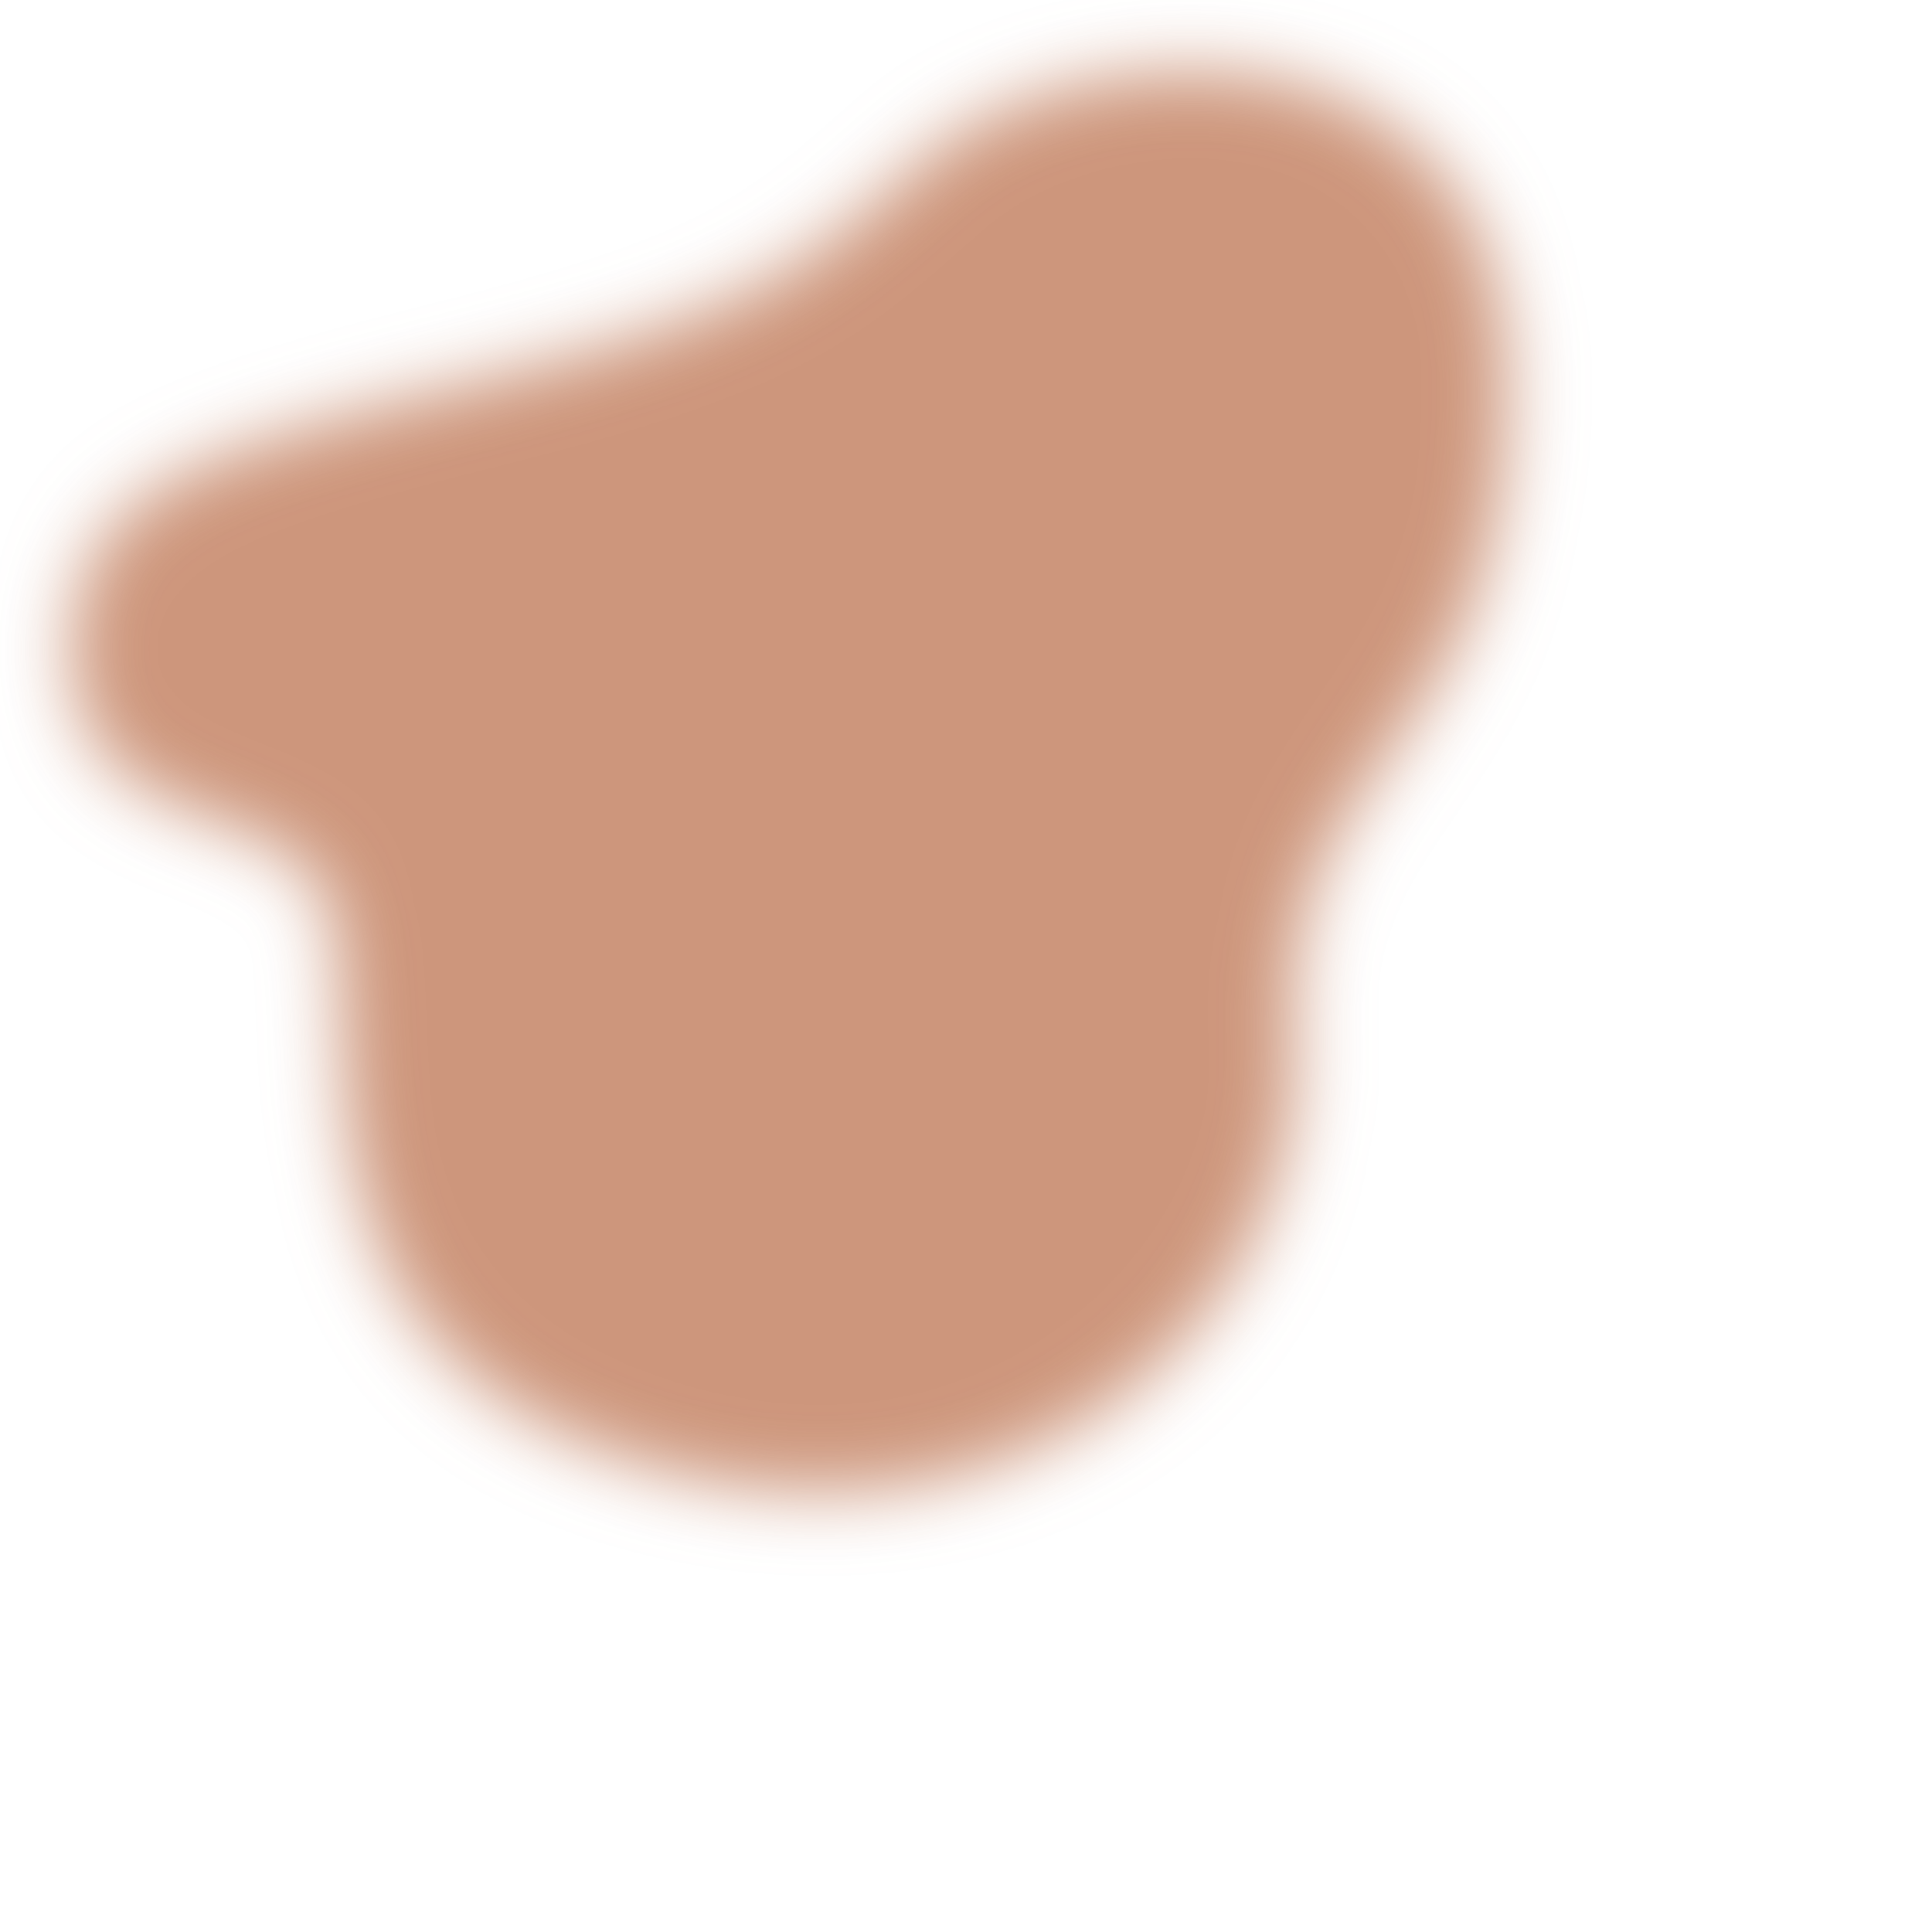
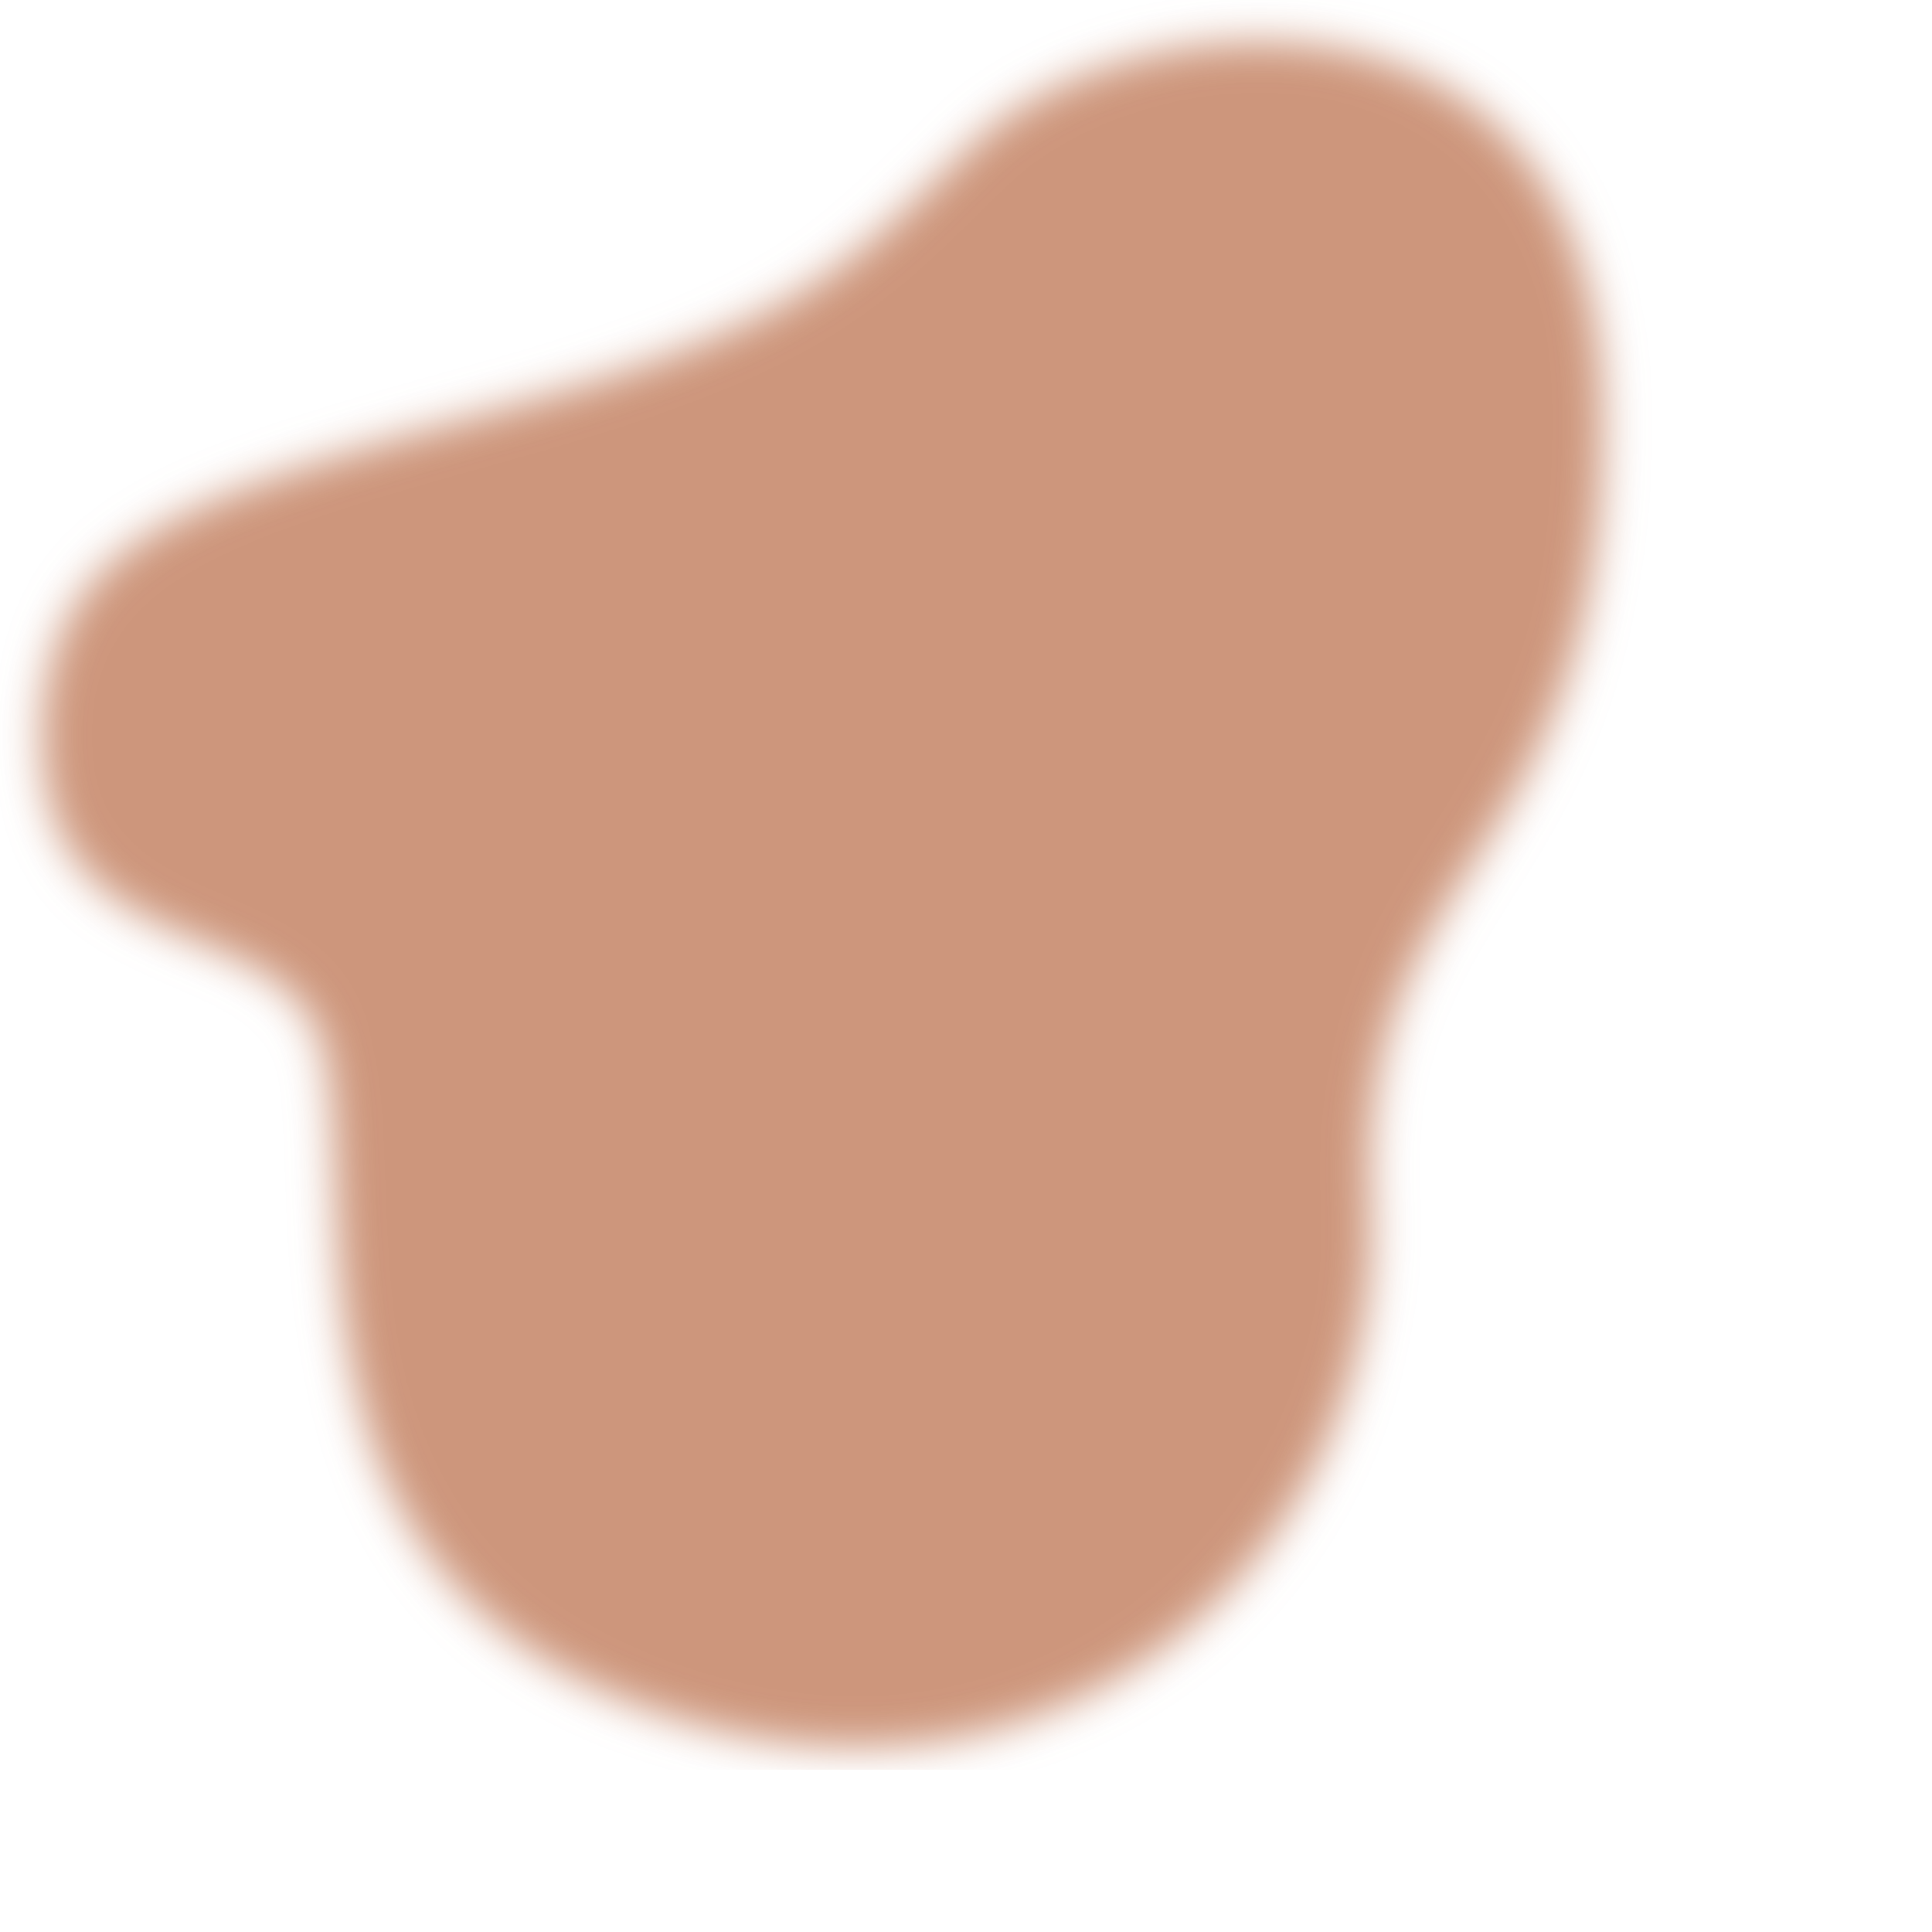
- <svg xmlns="http://www.w3.org/2000/svg" width="1000" height="1000" viewBox="0 0 1000 1000" fill="none">
+ <svg xmlns="http://www.w3.org/2000/svg" width="1700" height="1700" viewBox="0 0 1700 1700" fill="none">
  <g style="mix-blend-mode:multiply" opacity="0.6" filter="url(#filter0_f)">
-     <path d="M250.162 196.795C102.458 233.78 46.252 252.524 37.537 323.416C27.951 440.497 149.514 407.395 169.992 468.748C190.47 530.1 138.621 698.058 330.332 757.235C522.043 816.412 677.59 688.486 669.747 537.497C661.905 386.509 781.724 394.341 779.981 196.795C778.238 -0.752 553.414 16.251 479.779 81.487C420.062 134.393 397.867 159.809 250.162 196.795Z" fill="#AC5024">
-       <animate dur="60s" repeatCount="indefinite" attributeName="d" values="M250.162 196.795C102.458 233.78 46.252 252.524 37.537 323.416C27.951 440.497 149.514 407.395 169.992 468.748C190.47 530.1 138.621 698.058 330.332 757.235C522.043 816.412 677.59 688.486 669.747 537.497C661.905 386.509 781.724 394.341 779.981 196.795C778.238 -0.752 553.414 16.251 479.779 81.487C420.062 134.393 397.867 159.809 250.162 196.795Z; M108.884 501.194C194.13 591.547 319.491 569.98 390.384 578.694C507.465 588.28 466.391 894.534 711.641 790.266C795.141 754.766 856.317 675.895 846.377 484.434C836.141 287.266 748.63 237.423 597.642 245.266C446.653 253.109 489.016 108.515 301.383 46.694C214.883 18.194 97.175 50.317 56.383 172.694C43.384 211.694 0.384 386.194 108.884 501.194Z ; M602.981 893.463C693.335 808.217 450.767 708.579 459.481 637.686C469.067 520.605 642.981 503.186 625.481 232.186C619.635 141.642 488.922 31.864 396.481 37.186C161.981 50.686 308.378 211.706 305.981 302.186C299.981 528.686 105.302 298.554 43.481 486.186C14.981 572.686 82.574 852.671 204.95 893.463C243.95 906.463 487.981 1001.96 602.981 893.463Z ; M250.162 196.795C102.458 233.78 46.252 252.524 37.537 323.416C27.951 440.497 149.514 407.395 169.992 468.748C190.47 530.1 138.621 698.058 330.332 757.235C522.043 816.412 677.59 688.486 669.747 537.497C661.905 386.509 781.724 394.341 779.981 196.795C778.238 -0.752 553.414 16.251 479.779 81.487C420.062 134.393 397.867 159.809 250.162 196.795Z ;" fill="freeze" calcMode="spline" keySplines="0.4 0 0.2 1; 0.4 0 0.2 1; 0.4 0 0.2 1" />
+     <path d="M430.905 363.112C157.96 438.593 54.096 476.844 37.993 621.523C20.279 860.464 244.916 792.909 282.758 918.118C320.6 1043.33 224.787 1386.1 579.052 1506.87C933.318 1627.64 1220.76 1366.56 1206.26 1058.42C1191.77 750.284 1413.19 766.268 1409.97 363.112C1406.74 -40.044 991.288 -5.345 855.218 127.79C744.866 235.762 703.85 287.631 430.905 363.112Z" fill="#AC5024">
+       <animate dur="60s" repeatCount="indefinite" attributeName="d" values="M430.905 363.112C157.96 438.593 54.096 476.844 37.993 621.523C20.279 860.464 244.916 792.909 282.758 918.118C320.6 1043.33 224.787 1386.1 579.052 1506.87C933.318 1627.64 1220.76 1366.56 1206.26 1058.42C1191.77 750.284 1413.19 766.268 1409.97 363.112C1406.74 -40.044 991.288 -5.345 855.218 127.79C744.866 235.762 703.85 287.631 430.905 363.112Z; M403.468 48.574C147.403 115.889 52.943 301.562 37.836 430.589C21.218 643.682 257.389 701.27 292.89 812.934C328.392 924.599 -59.23 1393.04 273.127 1500.74C605.483 1608.45 1234.09 1466.55 1159.92 1202.62C1036.61 763.773 1492.35 582.573 1245.39 333.422C1156.06 243.293 1112.82 325.952 873.935 263.26C739.745 228.044 659.534 -18.742 403.468 48.574Z; M395.415 158.805C147.432 291.539 54.595 432.814 37.631 554.52C18.97 755.521 420.199 721.826 460.064 827.154C499.929 932.482 298.346 1053.18 543.728 1321.14C726.38 1520.6 1127.47 1607.82 1376.93 1470.04C1691.97 1296.04 1552.24 845.197 1274.93 610.185C1174.62 525.17 1260.94 114.135 992.696 55C842.013 21.782 648.804 23.177 395.415 158.805Z; M430.905 363.112C157.96 438.593 54.096 476.844 37.993 621.523C20.279 860.464 244.916 792.909 282.758 918.118C320.6 1043.33 224.787 1386.1 579.052 1506.87C933.318 1627.64 1220.76 1366.56 1206.26 1058.42C1191.77 750.284 1413.19 766.268 1409.97 363.112C1406.74 -40.044 991.288 -5.345 855.218 127.79C744.866 235.762 703.85 287.631 430.905 363.112Z" fill="freeze" calcMode="spline" keySplines="0.4 0 0.2 1; 0.4 0 0.2 1; 0.4 0 0.2 1" />
    </path>
  </g>
  <defs>
-     <filter id="filter0_f" x="-6.10352e-05" y="0" width="1000" height="1000" filterUnits="userSpaceOnUse" color-interpolation-filters="sRGB">
+     <filter id="filter0_f" x="-0" y="0" width="1573" height="1557" filterUnits="userSpaceOnUse" color-interpolation-filters="sRGB">
      <feFlood flood-opacity="0" result="BackgroundImageFix" />
      <feBlend mode="normal" in="SourceGraphic" in2="BackgroundImageFix" result="shape" />
      <feGaussianBlur stdDeviation="18.5" result="effect1_foregroundBlur" />
    </filter>
  </defs>
</svg>
